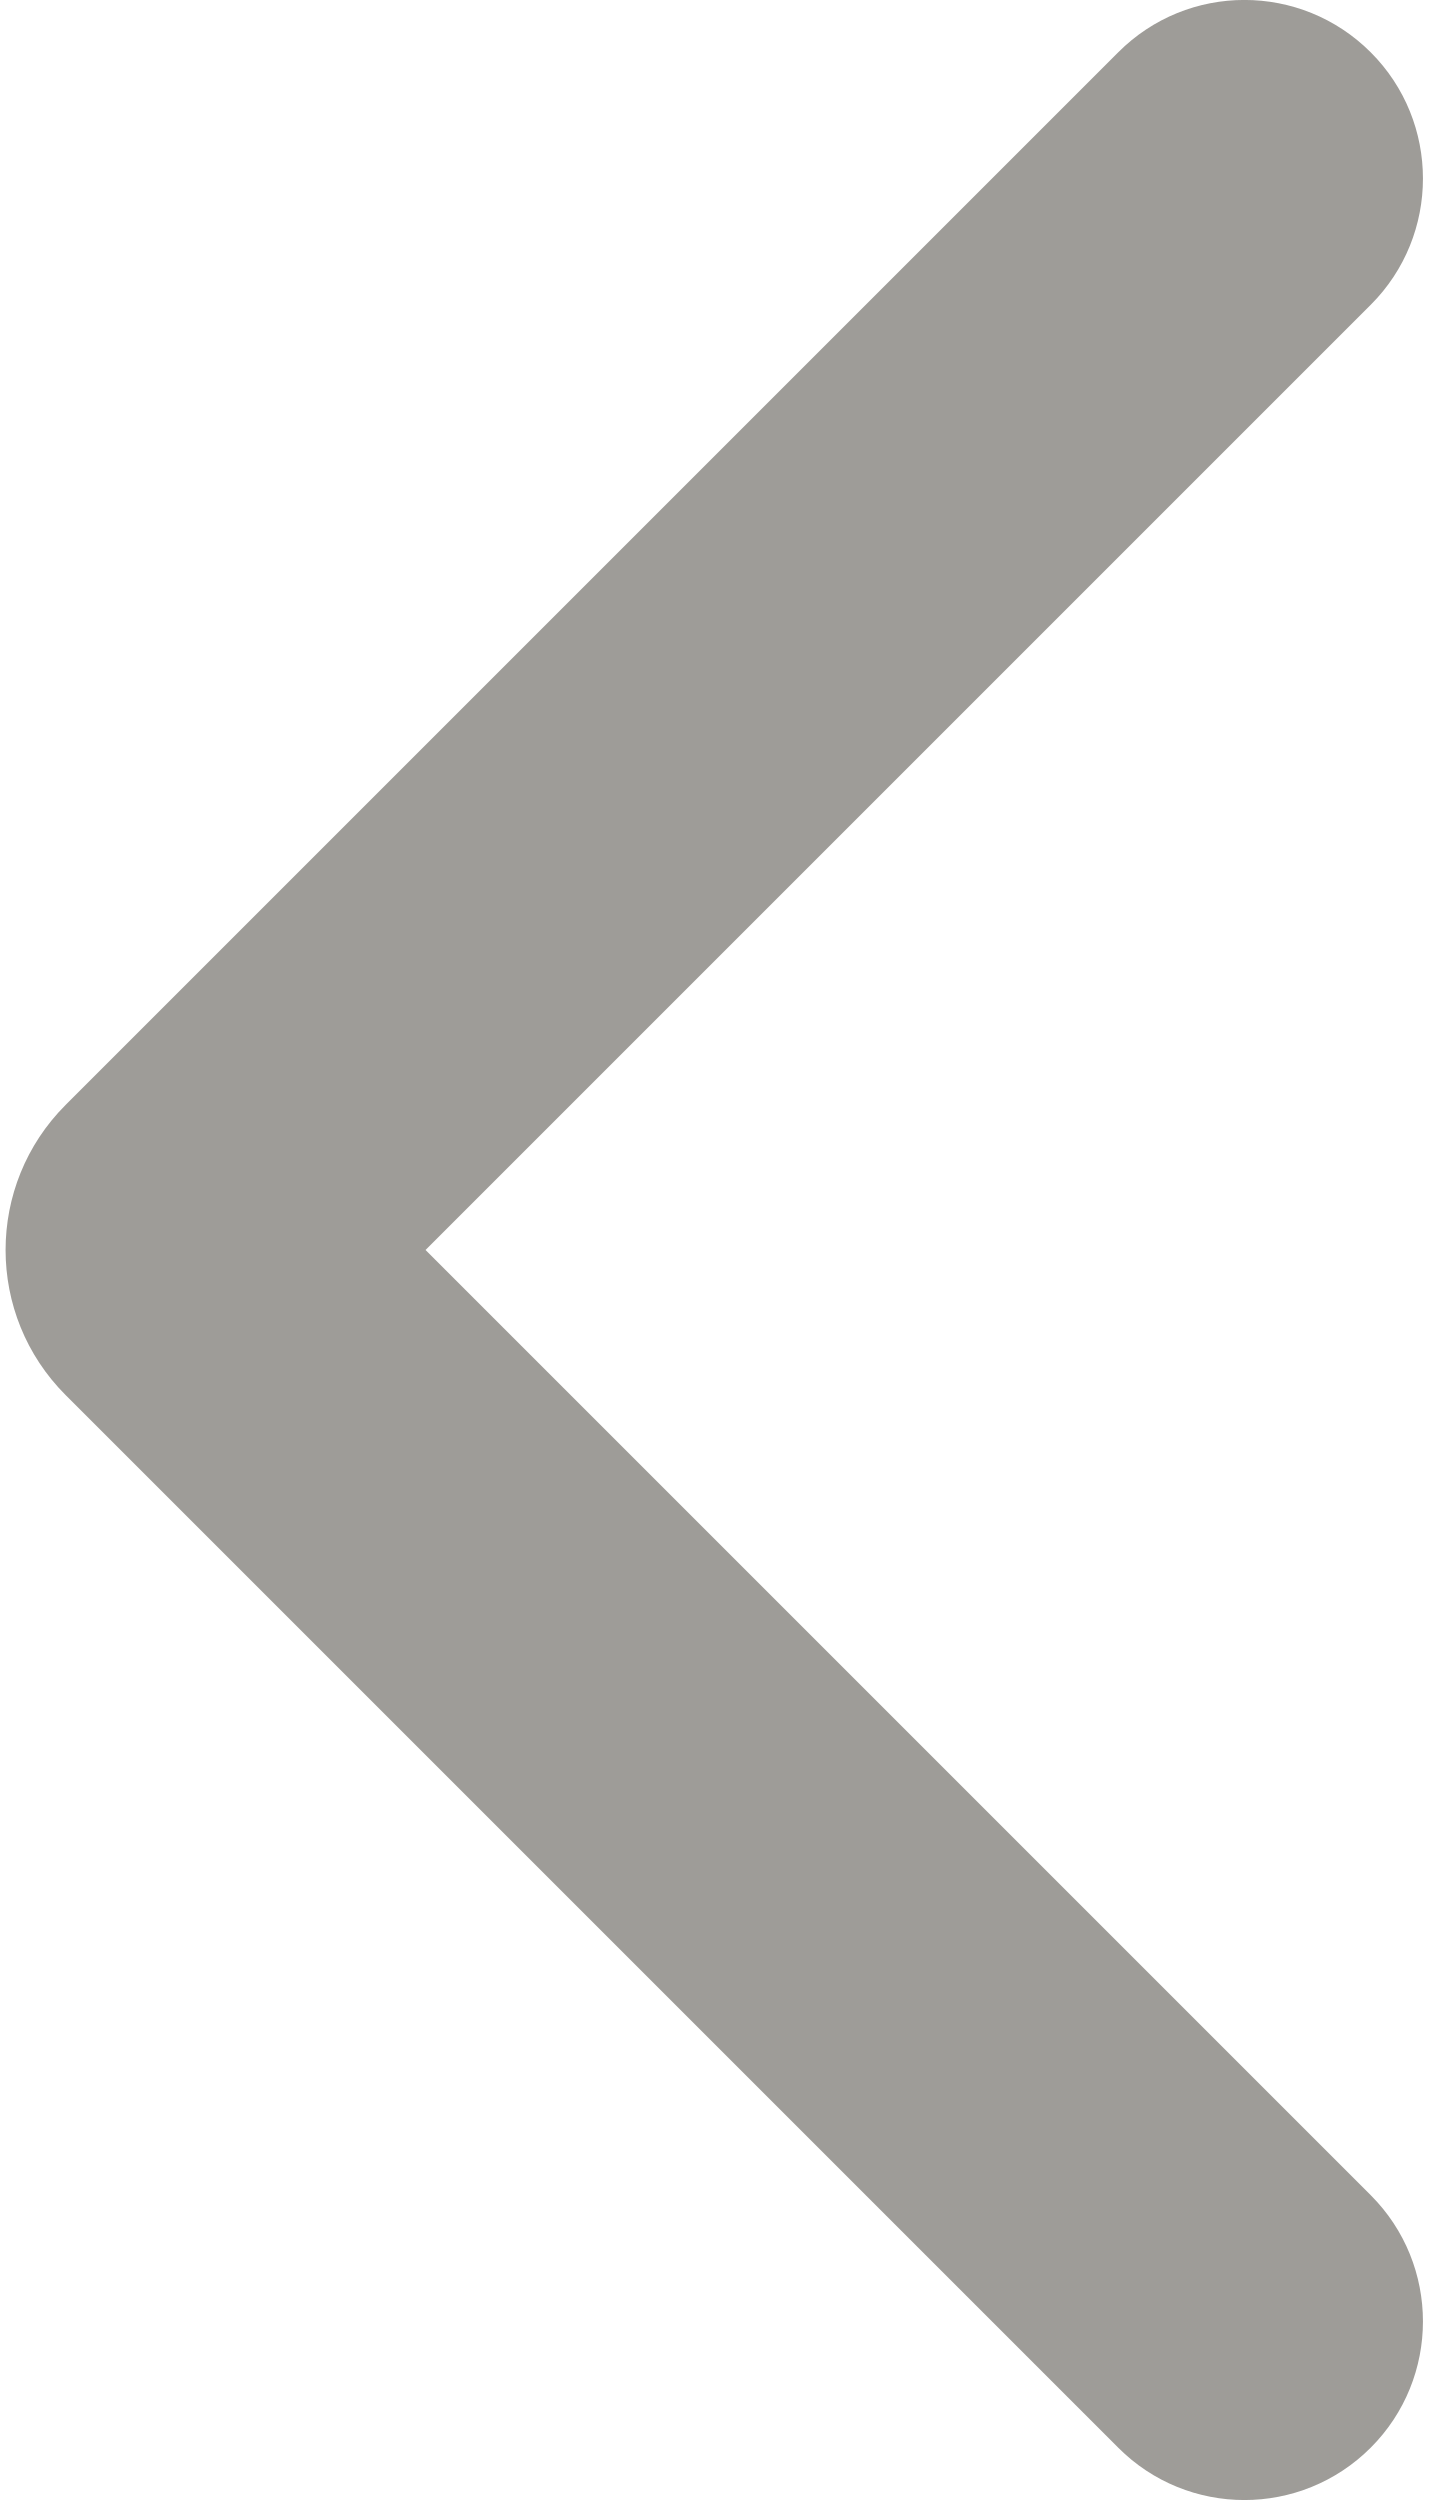
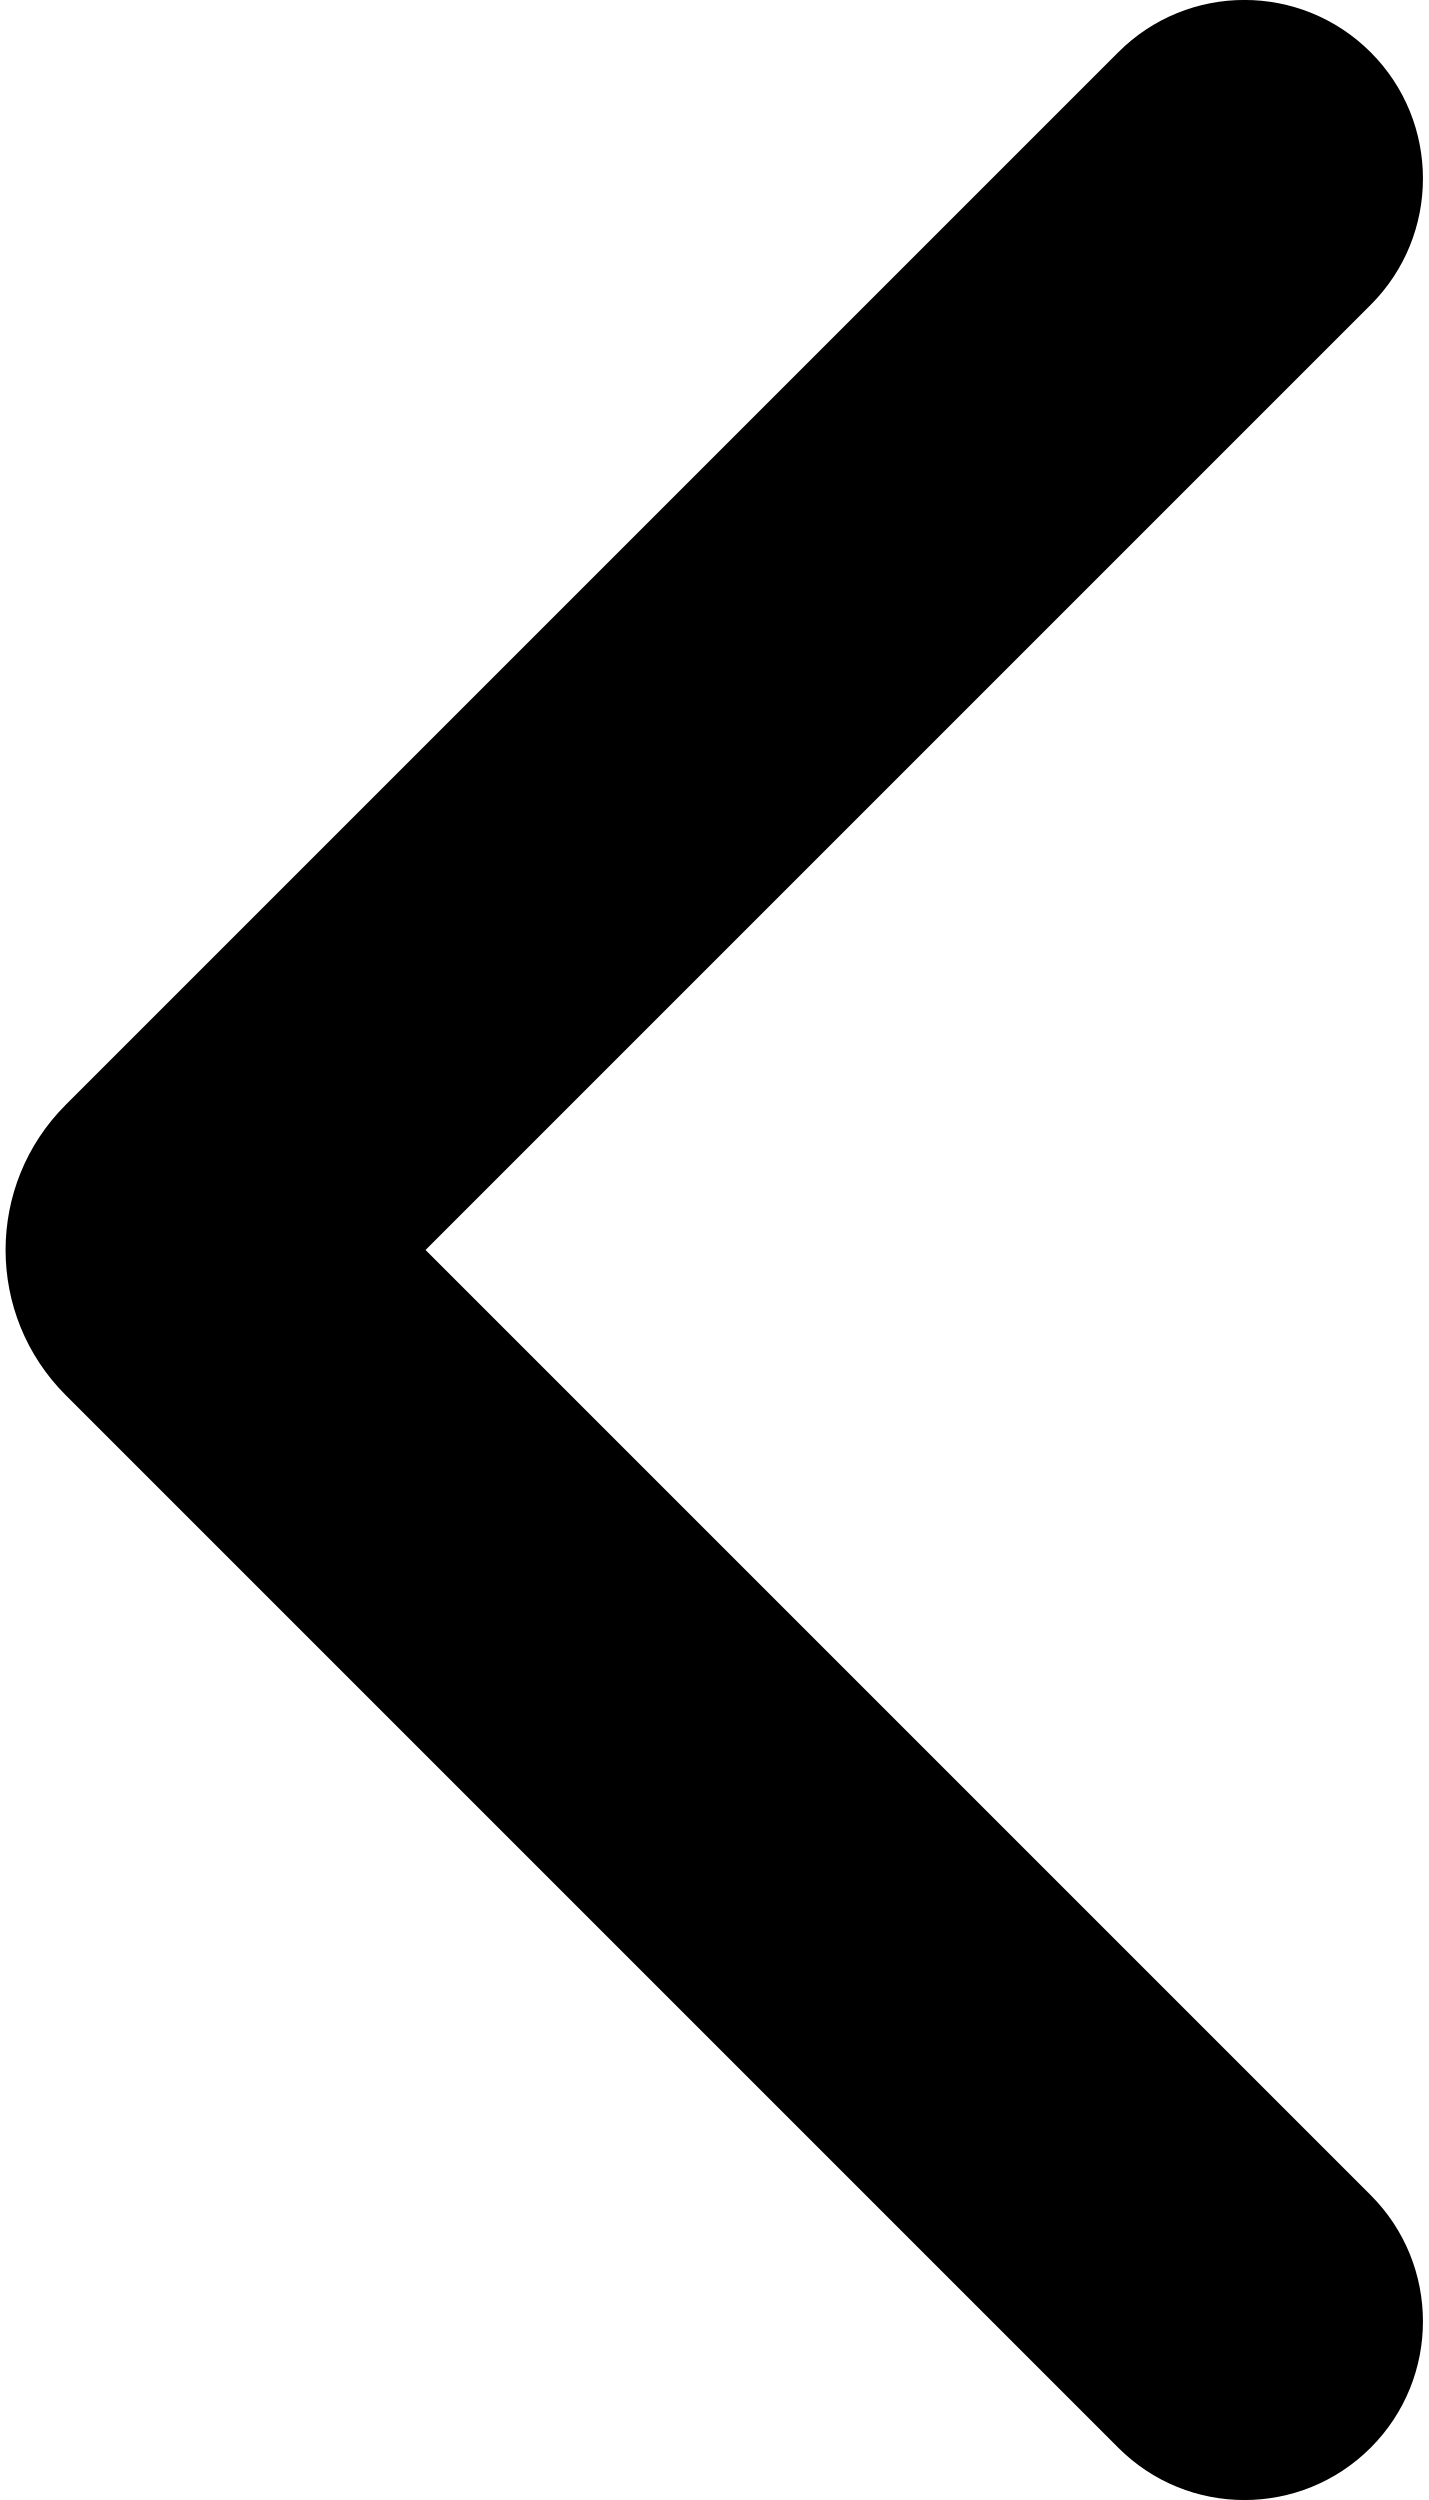
- <svg xmlns="http://www.w3.org/2000/svg" width="8" height="14" viewBox="0 0 8 14" fill="none">
-   <path fill-rule="evenodd" clip-rule="evenodd" d="M7.676 0.293C8.066 0.683 8.066 1.317 7.676 1.707L2.383 7L7.676 12.293C8.066 12.683 8.066 13.317 7.676 13.707C7.285 14.098 6.652 14.098 6.262 13.707L0.368 7.813C-0.081 7.364 -0.081 6.636 0.368 6.187L6.262 0.293C6.652 -0.098 7.285 -0.098 7.676 0.293Z" fill="#9E9C98" />
+ <svg xmlns="http://www.w3.org/2000/svg" viewBox="0 0 8 14" fill="none">
+   <path fill-rule="evenodd" clip-rule="evenodd" d="M7.676 0.293C8.066 0.683 8.066 1.317 7.676 1.707L2.383 7L7.676 12.293C8.066 12.683 8.066 13.317 7.676 13.707C7.285 14.098 6.652 14.098 6.262 13.707L0.368 7.813C-0.081 7.364 -0.081 6.636 0.368 6.187L6.262 0.293C6.652 -0.098 7.285 -0.098 7.676 0.293Z" fill="currentColor" />
</svg>
